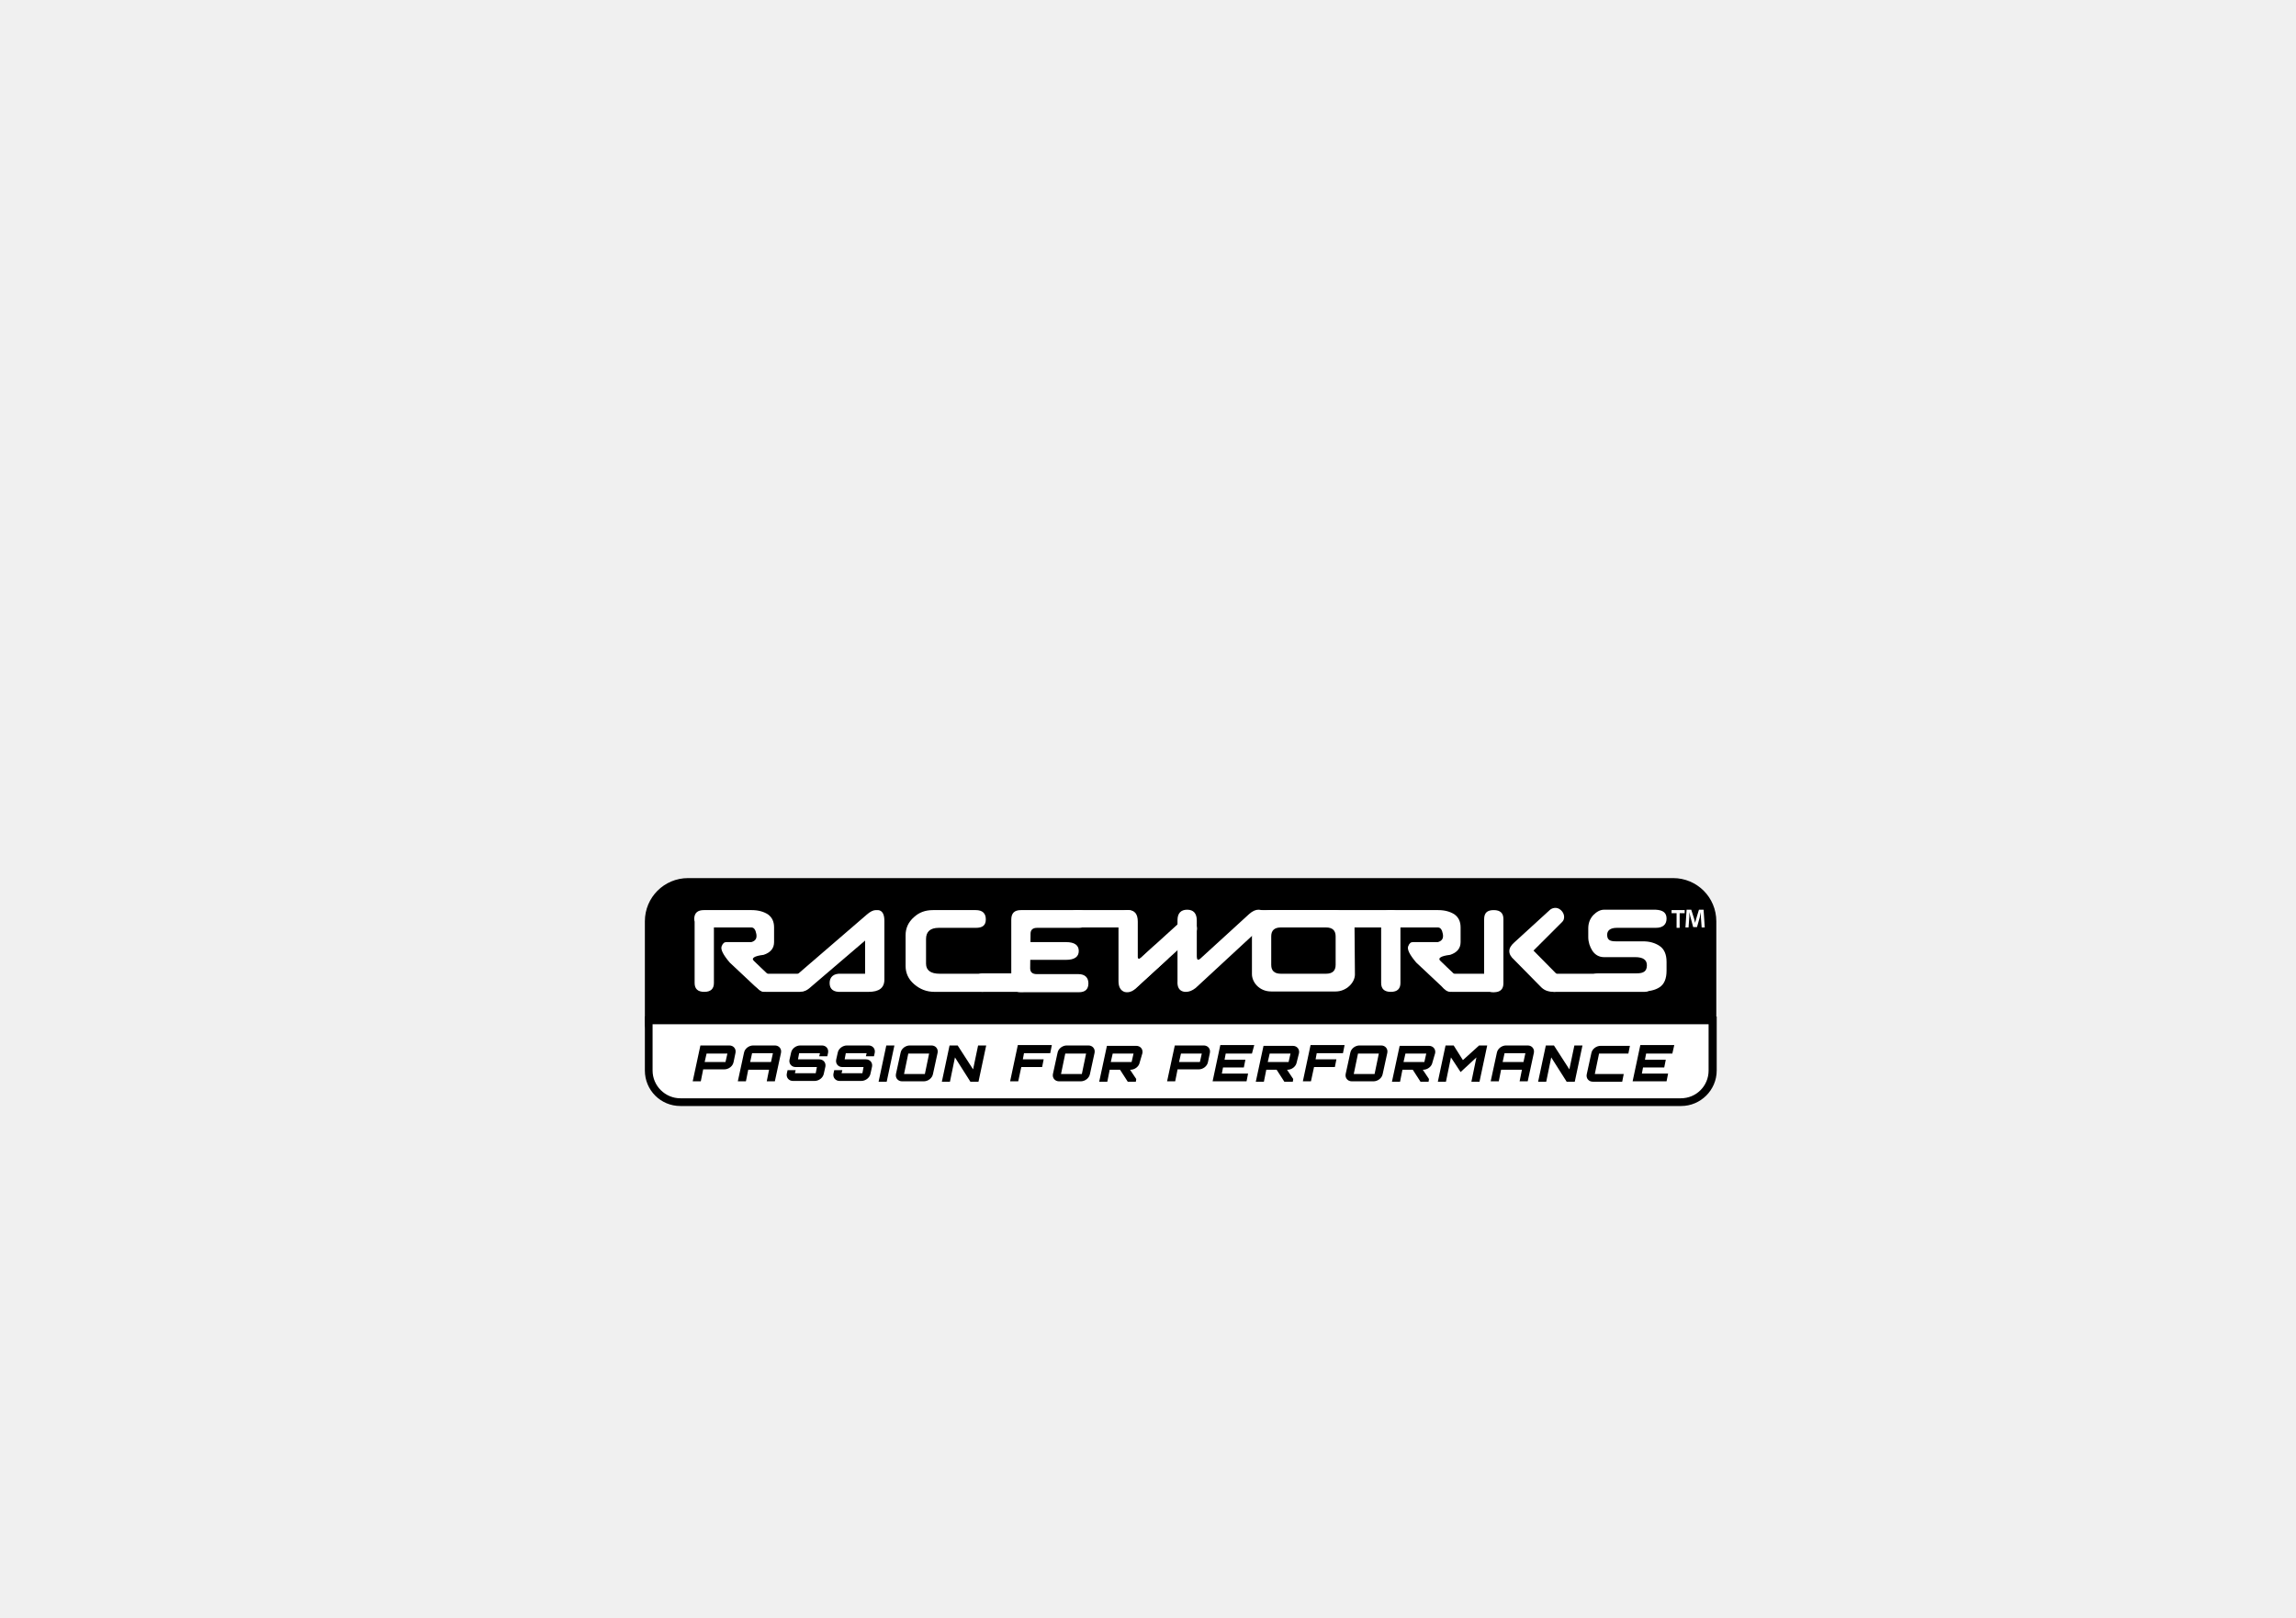
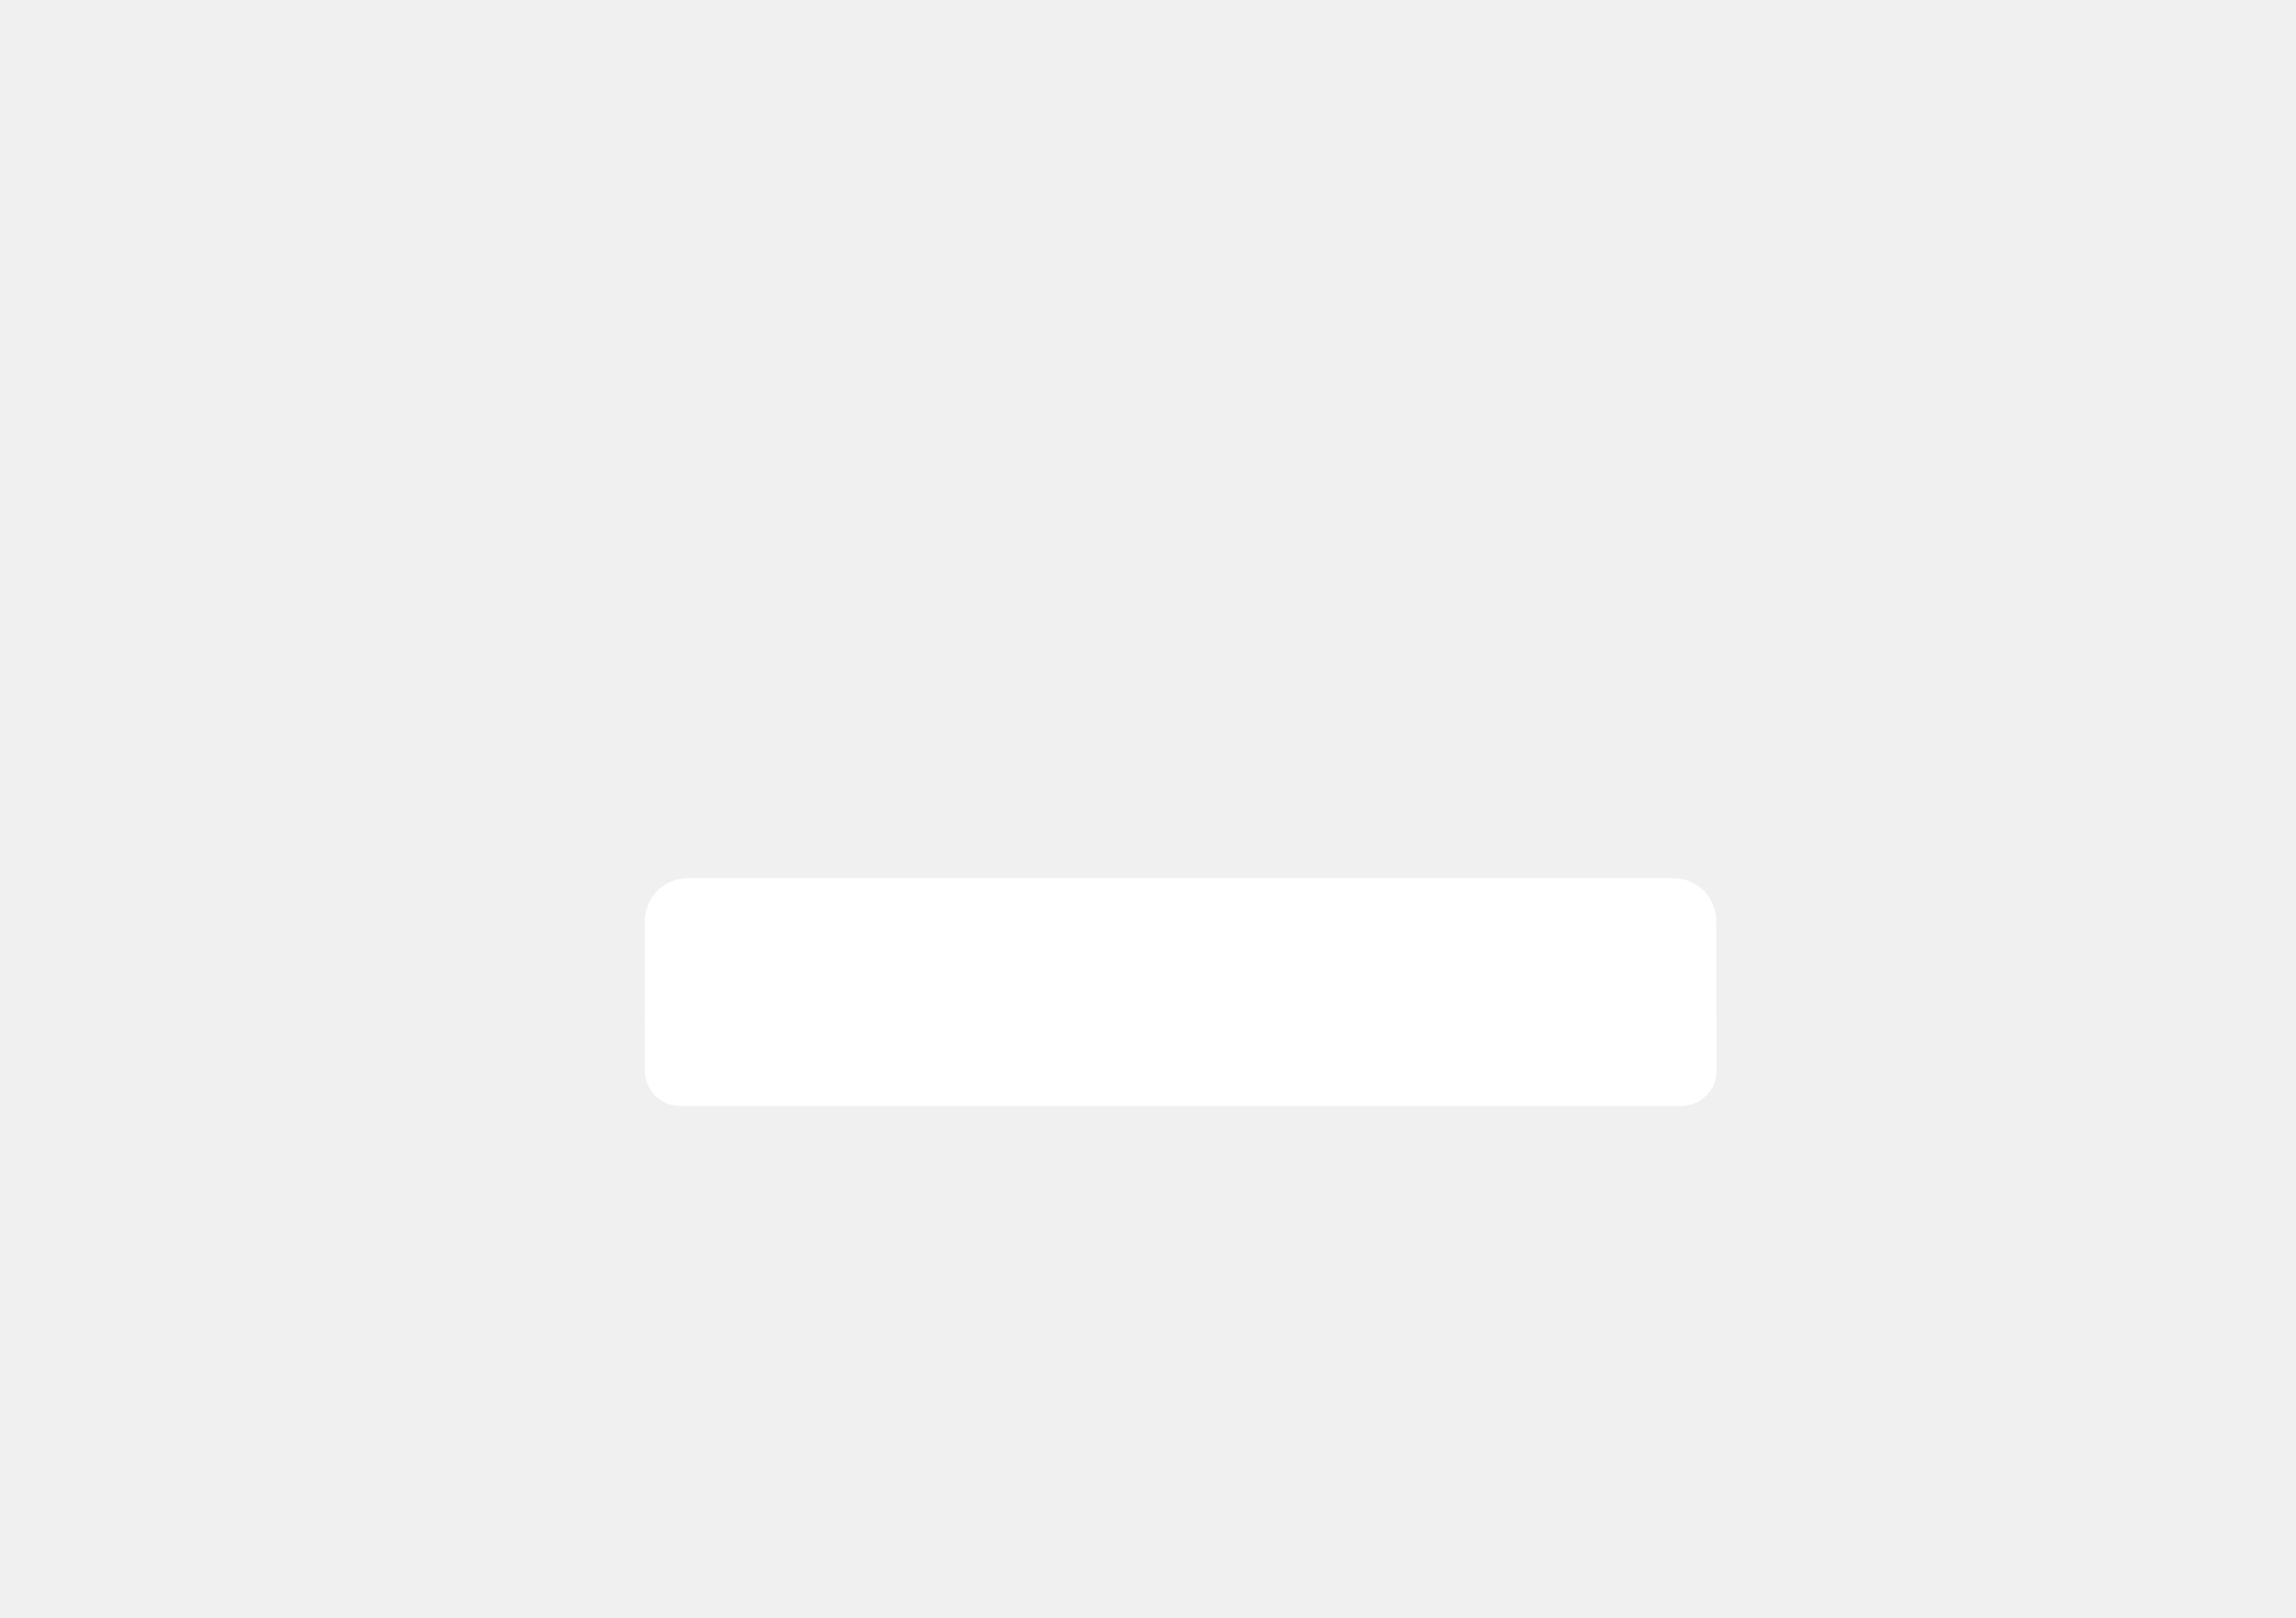
- <svg xmlns="http://www.w3.org/2000/svg" version="1.1" x="0px" y="0px" viewBox="0 0 595.3 419.5" style="enable-background:new 0 0 595.3 419.5;" xml:space="preserve">
+ <svg xmlns="http://www.w3.org/2000/svg" version="1.1" fill="#FFFFFF" x="0px" y="0px" viewBox="0 0 595.3 419.5" style="enable-background:new 0 0 595.3 419.5;" xml:space="preserve">
  <style type="text/css">
	.st0{fill:#FFFFFF;}
</style>
  <g id="Layer_2">
</g>
  <g id="Layer_1">
    <g>
      <path d="M445,264.7c0,6.2-5,11.2-11.2,11.2H178.4c-6.2,0-11.2-5-11.2-11.2v-25.8c0-6.2,5-11.2,11.2-11.2h255.4    c6.2,0,11.2,5,11.2,11.2V264.7z" />
    </g>
    <g>
      <g>
        <path class="st0" d="M176.4,285.8c-4.5,0-8.2-3.7-8.2-8.2v-13H444v13c0,4.5-3.7,8.2-8.2,8.2H176.4z" />
        <path d="M443,265.6v12c0,4-3.2,7.2-7.2,7.2H176.4c-3.9,0-7.2-3.2-7.2-7.2v-12H443 M445,263.6H167.2v14c0,5.1,4.1,9.2,9.2,9.2     h259.5c5,0,9.2-4.1,9.2-9.2V263.6L445,263.6z" />
      </g>
    </g>
    <g>
      <path d="M189.1,271.1c1.1,0,1.8,0.9,1.6,1.9l-0.5,2.4c-0.2,1.1-1.3,1.9-2.4,1.9l-5.5,0c0,0,0,0,0,0.1c0,0,0,0,0,0l-0.6,3h-2.1    l2-9.3H189.1z M182.7,275.4h5.4l0.5-2.2h-5.4L182.7,275.4z" />
      <path d="M200.9,271.1c1.1,0,1.8,0.9,1.6,1.9l-1.6,7.4h-2.1l0.6-3H194l-0.6,3h-2.1l1.6-7.4c0.2-1.1,1.3-1.9,2.4-1.9H200.9z     M199.9,275.4l0.5-2.3h-5.4l-0.5,2.3H199.9z" />
      <path d="M214.5,273.9h-2.1l0.2-0.8h-5.4l-0.3,1.6h5.5c1.1,0,1.8,0.9,1.6,1.9l-0.4,1.8c-0.2,1.1-1.3,1.9-2.4,1.9h-5.6    c-1.1,0-1.8-0.9-1.6-1.9l0.2-0.9h2.1l-0.2,0.8h5.4l0.3-1.6h-5.5c-1.1,0-1.8-0.9-1.6-1.9l0.4-1.8c0.2-1.1,1.3-1.9,2.4-1.9h5.6    c1.1,0,1.8,0.9,1.6,1.9L214.5,273.9z" />
      <path d="M226.6,273.9h-2.1l0.2-0.8h-5.4l-0.3,1.6h5.5c1.1,0,1.8,0.9,1.6,1.9l-0.4,1.8c-0.2,1.1-1.3,1.9-2.4,1.9h-5.6    c-1.1,0-1.8-0.9-1.6-1.9l0.2-0.9h2.1l-0.2,0.8h5.4l0.3-1.6h-5.5c-1.1,0-1.8-0.9-1.6-1.9l0.4-1.8c0.2-1.1,1.3-1.9,2.4-1.9h5.6    c1.1,0,1.8,0.9,1.6,1.9L226.6,273.9z" />
      <path d="M229.8,271.1h2.1l-2,9.4h-2.1L229.8,271.1z" />
      <path d="M241.5,271.1c1.1,0,1.8,0.9,1.6,1.9l-1.2,5.5c-0.2,1.1-1.3,1.9-2.4,1.9h-5.6c-1.1,0-1.8-0.9-1.6-1.9l1.2-5.5    c0.2-1.1,1.3-1.9,2.4-1.9H241.5z M234.4,278.5h5.4l1.1-5.3h-5.4L234.4,278.5z" />
      <path d="M253.6,271.1h2.1l-2,9.4h-2.1l-4-6.3l-1.3,6.3h-2.1l2-9.4h2.1l4,6.2L253.6,271.1z" />
      <path d="M272.7,271.1l-0.4,2h-6.8l-0.3,1.6h5.4l-0.4,2h-5.4l-0.8,3.7h-2.1l2-9.4H272.7z" />
      <path d="M282.2,271.1c1.1,0,1.8,0.9,1.6,1.9l-1.2,5.5c-0.2,1.1-1.3,1.9-2.4,1.9h-5.6c-1.1,0-1.8-0.9-1.6-1.9l1.2-5.5    c0.2-1.1,1.3-1.9,2.4-1.9H282.2z M275.1,278.5h5.4l1.1-5.3h-5.4L275.1,278.5z" />
      <path d="M295.5,275.5c-0.2,1.1-1.3,1.9-2.4,1.9H293c0.5,0.8,1.1,1.6,1.6,2.4l-0.1,0.7h-2.1l-2-3.1l-2.7,0c0,0,0,0,0,0.1    c0,0,0,0,0,0l-0.6,3h-2.1l2-9.3h7.6c1.1,0,1.8,0.9,1.6,1.9L295.5,275.5z M288,275.4h5.4l0.5-2.2h-5.4L288,275.4z" />
      <path d="M312.1,271.1c1.1,0,1.8,0.9,1.6,1.9l-0.5,2.4c-0.2,1.1-1.3,1.9-2.4,1.9l-5.5,0c0,0,0,0,0,0.1c0,0,0,0,0,0l-0.6,3h-2.1    l2-9.3H312.1z M305.7,275.4h5.4l0.5-2.2h-5.4L305.7,275.4z" />
      <path d="M324.6,273.2h-6.8l-0.3,1.6h5.4l-0.4,2h-5.4l-0.3,1.6h6.8l-0.4,2h-8.8l2-9.4h8.8L324.6,273.2z" />
      <path d="M336.2,275.5c-0.2,1.1-1.3,1.9-2.4,1.9h-0.1c0.5,0.8,1.1,1.6,1.6,2.4l-0.1,0.7H333l-2-3.1l-2.7,0c0,0,0,0,0,0.1    c0,0,0,0,0,0l-0.6,3h-2.1l2-9.3h7.6c1.1,0,1.8,0.9,1.6,1.9L336.2,275.5z M328.7,275.4h5.4l0.5-2.2h-5.4L328.7,275.4z" />
      <path d="M348.6,271.1l-0.4,2h-6.8l-0.3,1.6h5.4l-0.4,2h-5.4l-0.8,3.7h-2.1l2-9.4H348.6z" />
      <path d="M358.1,271.1c1.1,0,1.8,0.9,1.6,1.9l-1.2,5.5c-0.2,1.1-1.3,1.9-2.4,1.9h-5.6c-1.1,0-1.8-0.9-1.6-1.9l1.2-5.5    c0.2-1.1,1.3-1.9,2.4-1.9H358.1z M351,278.5h5.4l1.1-5.3h-5.4L351,278.5z" />
      <path d="M371.4,275.5c-0.2,1.1-1.3,1.9-2.4,1.9h-0.1c0.5,0.8,1.1,1.6,1.6,2.4l-0.1,0.7h-2.1l-2-3.1l-2.7,0c0,0,0,0,0,0.1    c0,0,0,0,0,0l-0.6,3h-2.1l2-9.3h7.6c1.1,0,1.8,0.9,1.6,1.9L371.4,275.5z M363.9,275.4h5.4l0.5-2.2h-5.4L363.9,275.4z" />
      <path d="M383.5,271.1h2.1l-2,9.4h-2.1l1.3-6.3c-1.3,1.2-2.8,2.6-4.1,3.8l-2.5-3.8l-1.3,6.3h-2.1l2-9.4h2.1l2.4,3.8L383.5,271.1z" />
      <path d="M396.1,271.1c1.1,0,1.8,0.9,1.6,1.9l-1.6,7.4H394l0.6-3h-5.4l-0.6,3h-2.1l1.6-7.4c0.2-1.1,1.3-1.9,2.4-1.9H396.1z     M395,275.4l0.5-2.3h-5.4l-0.5,2.3H395z" />
      <path d="M408.2,271.1h2.1l-2,9.4h-2.1l-4-6.3l-1.3,6.3h-2.1l2-9.4h2.1l4,6.2L408.2,271.1z" />
      <path d="M414.6,273.2l-1.1,5.3h7.5l-0.4,2H413c-1.1,0-1.8-0.9-1.6-1.9l1.2-5.5c0.2-1.1,1.3-1.9,2.4-1.9h7.6l-0.4,2H414.6z" />
      <path d="M433.6,273.2h-6.8l-0.3,1.6h5.4l-0.4,2H426l-0.3,1.6h6.8l-0.4,2h-8.8l2-9.4h8.8L433.6,273.2z" />
    </g>
    <g>
      <g>
        <g>
          <path class="st0" d="M182.5,236h12.4c1.7,0,3.1,0.4,4.2,1.1c1.1,0.8,1.6,1.9,1.6,3.4v3.8c0,1.6-0.9,2.7-2.7,3.3      c-2.5,0.3-3.3,0.9-2.5,1.6c0.8,0.8,2.3,2.2,4.4,4.2c0.5,0.7,0.7,1.3,0.7,1.8c0,0.7-0.4,1.2-1.2,1.6c-0.5,0.3-0.9,0.4-1.3,0.4      c-0.9,0-1.4-0.7-2.4-1.5l-6.5-6.1c-1.7-2-2.4-3.4-2.1-4.2c0.3-0.8,0.7-1.1,1.2-1.1h6.5c1.1-0.3,1.5-1,1.3-2.1      c-0.2-1.1-0.6-1.7-1.3-1.7h-12.3c-1.7,0-2.5-0.8-2.5-2.3v-0.1C180.1,236.7,180.9,236,182.5,236z M185.1,238.4v16.5      c0,1.5-0.8,2.3-2.5,2.3c-1.7,0-2.5-0.8-2.5-2.3v-16.5" />
        </g>
        <g>
          <path class="st0" d="M218,252.5h6.3l0-8.6l-14.5,12.4c-0.6,0.5-1.3,0.8-1.8,0.8c-0.6,0-1.2-0.3-1.8-1c-0.4-0.5-0.7-1-0.7-1.5      c0-0.6,0.4-1.3,1.1-1.8l18.1-15.6c0.9-0.8,1.7-1.2,2.4-1.2c0.5,0,0.8,0,1,0.1c0.8,0.3,1.2,1.2,1.2,2.7V254      c0,2.2-1.4,3.2-4.1,3.2H218c-1.9,0.1-2.9-0.7-2.9-2.3C215.1,253.4,216.1,252.4,218,252.5z" />
        </g>
        <g>
          <path class="st0" d="M254.6,257.2h-12.3c-2.1,0-3.8-0.7-5.3-2c-1.5-1.3-2.2-2.9-2.2-4.7v-8c0-1.8,0.7-3.4,2.2-4.7      c1.3-1.2,2.9-1.8,4.9-1.8c0.2,0,0.4,0,0.7,0h10.4c1.7,0,2.6,0.8,2.6,2.4c0,1.6-0.9,2.2-2.6,2.2h-9.6c-2.2,0-3.3,1-3.3,2.9v6.4      c0,1.7,1.2,2.6,3.5,2.6h11.1c1.7,0,2.6,0.8,2.6,2.3v0C257.2,256.4,256.3,257.2,254.6,257.2z" />
        </g>
        <g>
          <path class="st0" d="M264.7,236h15c1.7,0,2.5,0.8,2.5,2.3c0,1.5-0.8,2.3-2.5,2.3h-10.8c-1.1,0-1.7,0.5-1.7,1.5l-0.1,9      c0,1,0.6,1.5,1.7,1.5h10.8c1.7,0,2.6,0.9,2.6,2.4c0,1.5-0.8,2.3-2.5,2.3h-15c-1.7,0-2.5-0.8-2.5-2.3v-16.5      C262.2,236.8,263,236,264.7,236z M265.2,244.3h11.2c2.2,0,3.3,0.8,3.3,2.3s-1.1,2.3-3.3,2.3h-11.2" />
        </g>
        <g>
          <path class="st0" d="M290,254.4V239c0-2,0.8-3,2.5-3c1.7,0,2.5,1,2.5,3v9.1c0,0.6,0.3,0.7,1,0.2l3.2-3c1.6-1,2.9-1,3.8,0.1      c0.9,1.1,0.7,2.3-0.6,3.6l-7.8,7.2c-0.7,0.7-1.5,1.1-2.3,1.1c-0.3,0-0.5,0-0.8-0.1C290.5,256.8,290,255.9,290,254.4z M310,256.2      c-0.9,0.7-1.7,1-2.5,1c-0.3,0-0.5,0-0.8-0.1c-1-0.3-1.5-1.2-1.4-2.7v-15.8c0-1.8,0.9-2.7,2.5-2.7h0c1.6,0,2.5,0.9,2.5,2.8l0,9.3      c0,0.9,0.3,1.1,0.9,0.6l12.7-11.6c0.9-0.8,1.7-1.1,2.4-1.1c0.6,0,1.1,0.2,1.6,0.6c0.5,0.5,0.7,0.9,0.7,1.5      c0,0.7-0.4,1.4-1.3,2.2L310,256.2z" />
        </g>
        <g>
          <path class="st0" d="M351.3,252.7c0,2.1-2.2,4.4-5,4.4h-16.7c-3.1,0-5-2.4-5-4.5l0-12c0-1.1,0.5-2.1,1.6-3.1      c1.1-1,2.2-1.5,3.3-1.5h16.7c1.1,0,2.2,0.5,3.3,1.5c1.1,1,1.7,2,1.7,3L351.3,252.7z M346.3,250.2v-7.4c0-1.5-0.8-2.3-2.5-2.3      h-11.7c-1.7,0-2.5,0.8-2.5,2.3v7.4c0,1.5,0.8,2.3,2.5,2.3h11.7C345.5,252.5,346.3,251.7,346.3,250.2z" />
        </g>
        <g>
          <path class="st0" d="M360.5,236h12.4c1.7,0,3.1,0.4,4.2,1.1c1.1,0.8,1.6,1.9,1.6,3.4v3.8c0,1.6-0.9,2.7-2.7,3.3      c-2.5,0.3-3.3,0.9-2.5,1.6c0.8,0.8,2.3,2.2,4.4,4.2c0.5,0.7,0.7,1.3,0.7,1.8c0,0.7-0.4,1.2-1.2,1.6c-0.5,0.3-0.9,0.4-1.3,0.4      c-0.9,0-1.5-0.5-2.4-1.5l-6.5-6.1c-1.7-2-2.4-3.4-2.1-4.2c0.3-0.8,0.7-1.1,1.2-1.1h6.5c1.1-0.3,1.5-1,1.3-2.1      c-0.2-1.1-0.6-1.7-1.3-1.7h-12.3c-1.7,0-2.5-0.8-2.5-2.3v-0.1C358,236.7,358.9,236,360.5,236z M363.1,238.2v16.7      c0,1.5-0.8,2.3-2.5,2.3c-1.7,0-2.5-0.8-2.5-2.3v-16.7" />
        </g>
        <g>
          <path class="st0" d="M387.3,236c1.7,0,2.5,0.8,2.5,2.3v16.7c0,1.5-0.8,2.3-2.5,2.3c-1.7,0-2.5-0.8-2.5-2.4v-16.5      C384.8,236.7,385.6,236,387.3,236z M401.8,236c0.5-0.5,1.8-1,2.9,0s1,2.4,0.4,3l-7.5,7.5l7.5,7.6c0.2,0.3,0.3,0.7,0.3,1      c0,0.6-0.4,1.2-1.1,1.7c-0.4,0.3-0.8,0.4-1.3,0.4c-1.7,0-2.7-0.4-3.7-1.5l-6.7-6.8c-1.7-1.5-1.7-3,0-4.5L401.8,236z" />
        </g>
        <g>
          <path class="st0" d="M432.1,238.2c0,1.5-0.9,2.4-2.8,2.4h-10.1c-1.7,0-2.5,0.7-2.5,1.8c0,1.4,0.8,1.7,2.3,1.7h7      c1.7,0,3.1,0.4,4.3,1.2c1.2,0.8,1.8,2.2,1.8,4.1v2.3c0,2.1-0.6,3.5-1.8,4.3c-1.2,0.8-2.8,1.1-4.6,1.1h-11.4      c-1.6,0-2.3-0.9-2.3-2.4c0-1.5,0.8-2.3,2.5-2.3h9.9c1.8,0,2.6-0.6,2.6-2.1c0-1.4-1-2.1-3-2.1l-8.1,0c-1.3,0-2.3-0.6-3-1.6      c-0.7-1.1-1.1-2.3-1.1-3.6v-2.2c0-1.4,0.4-2.5,1.3-3.5c0.9-0.9,1.8-1.4,2.8-1.4h13.4C431.2,236,432.1,236.7,432.1,238.2z" />
        </g>
      </g>
      <g>
        <g>
          <path class="st0" d="M207.5,257.2h-8.9c-1.4,0-2.5-0.8-2.5-2.2c0-1.4,1.1-2.5,2.5-2.5h8.9c1.4,0,2.5,1.1,2.5,2.5      C210,257.1,207.1,257.2,207.5,257.2z" />
        </g>
      </g>
      <g>
        <g>
          <path class="st0" d="M292.5,240.5H279c-1.2,0-2.2-1-2.2-2.3c0-1.2,1-2.2,2.2-2.2h13.5c1.2,0,2.2,1,2.2,2.2      C294.8,239.5,293.8,240.5,292.5,240.5z" />
        </g>
      </g>
      <g>
        <g>
          <path class="st0" d="M361,240.5h-34.5c-1.2,0-2.2-1-2.2-2.2c0-1.2,1-2.3,2.2-2.3H361c1.2,0,2.2,1,2.2,2.3      C363.3,239.5,362.3,240.5,361,240.5z" />
        </g>
      </g>
      <g>
        <g>
          <path class="st0" d="M265.2,257.2h-10.5c-1.3,0-2.3-1.1-2.3-2.4c0-1.3,1.1-2.4,2.3-2.4h10.5c1.3,0,2.3,1.1,2.3,2.4      C267.5,256.1,266.5,257.2,265.2,257.2z" />
        </g>
      </g>
      <g>
        <g>
          <path class="st0" d="M387.3,257.2h-10.8c-1.2,0-2.2-1-2.2-2.2c0-1.2,1-2.5,2.2-2.5h10.8c1.2,0,2.2,1.2,2.2,2.5      C389.6,256.2,388.6,257.2,387.3,257.2z" />
        </g>
      </g>
      <g>
        <g>
          <path class="st0" d="M426.4,257.2h-23.5c-1.3,0-2.4-1.1-2.4-2.4c0-1.3,1.1-2.3,2.4-2.3h23.5c1.3,0,2.4,1,2.4,2.3      C428.8,256.1,427.7,257.2,426.4,257.2z" />
        </g>
      </g>
      <g>
        <g>
          <line class="st0" x1="292.7" y1="254.4" x2="307.8" y2="240.7" />
        </g>
        <g>
          <path class="st0" d="M292.7,256.9c-0.7,0-1.4-0.3-1.8-0.8c-0.9-1-0.9-2.6,0.2-3.5l15.1-13.7c1-0.9,2.6-0.9,3.5,0.2      c0.9,1,0.9,2.6-0.2,3.5l-15.1,13.7C293.9,256.7,293.3,256.9,292.7,256.9z" />
        </g>
      </g>
    </g>
    <g>
      <path class="st0" d="M436.8,236v0.8h-1.3v3.8h-0.8v-3.8h-1.3V236H436.8z M441.2,240.5l-0.2-2.7c0-0.4,0-0.8,0-1.3h0    c-0.1,0.4-0.2,0.9-0.3,1.4l-0.7,2.5H439l-0.7-2.6c-0.1-0.3-0.2-0.9-0.3-1.3h0c0,0.4,0,0.9,0,1.3l-0.2,2.7H437l0.3-4.6h1.2l0.7,2.2    c0.1,0.4,0.2,0.7,0.3,1.2h0c0.1-0.4,0.2-0.8,0.3-1.1l0.7-2.3h1.2l0.3,4.6H441.2z" />
    </g>
  </g>
</svg>
